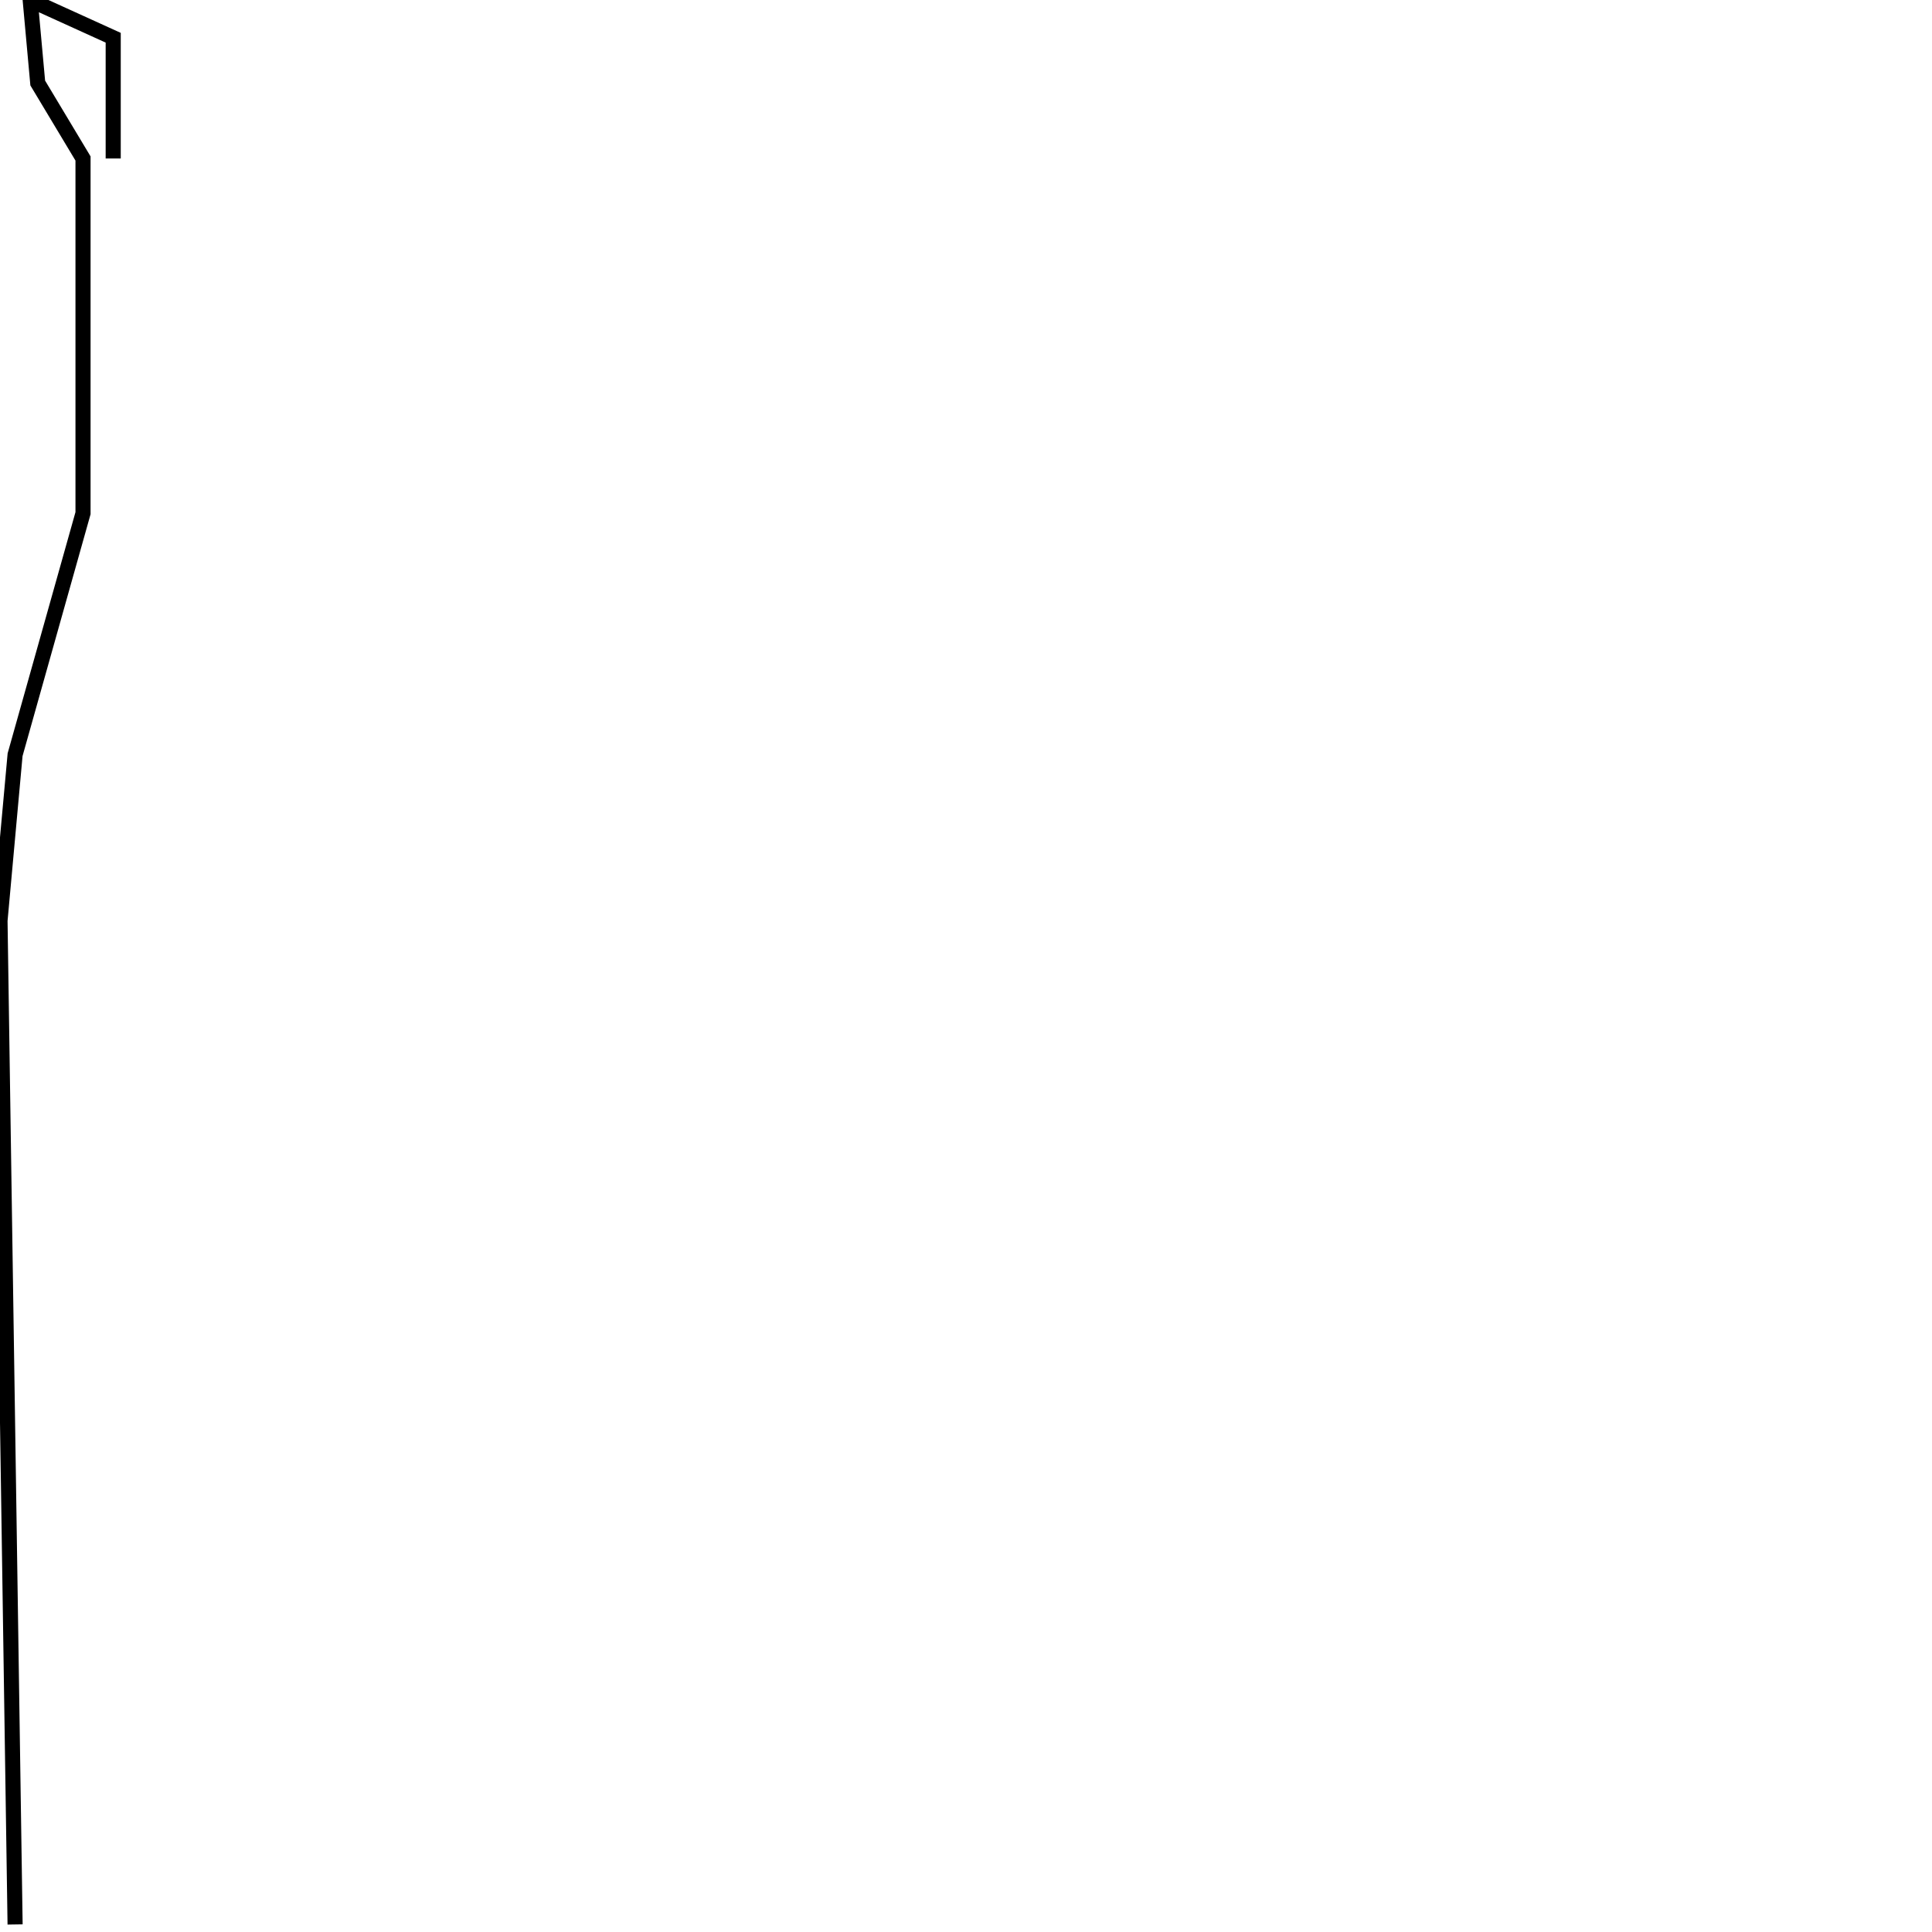
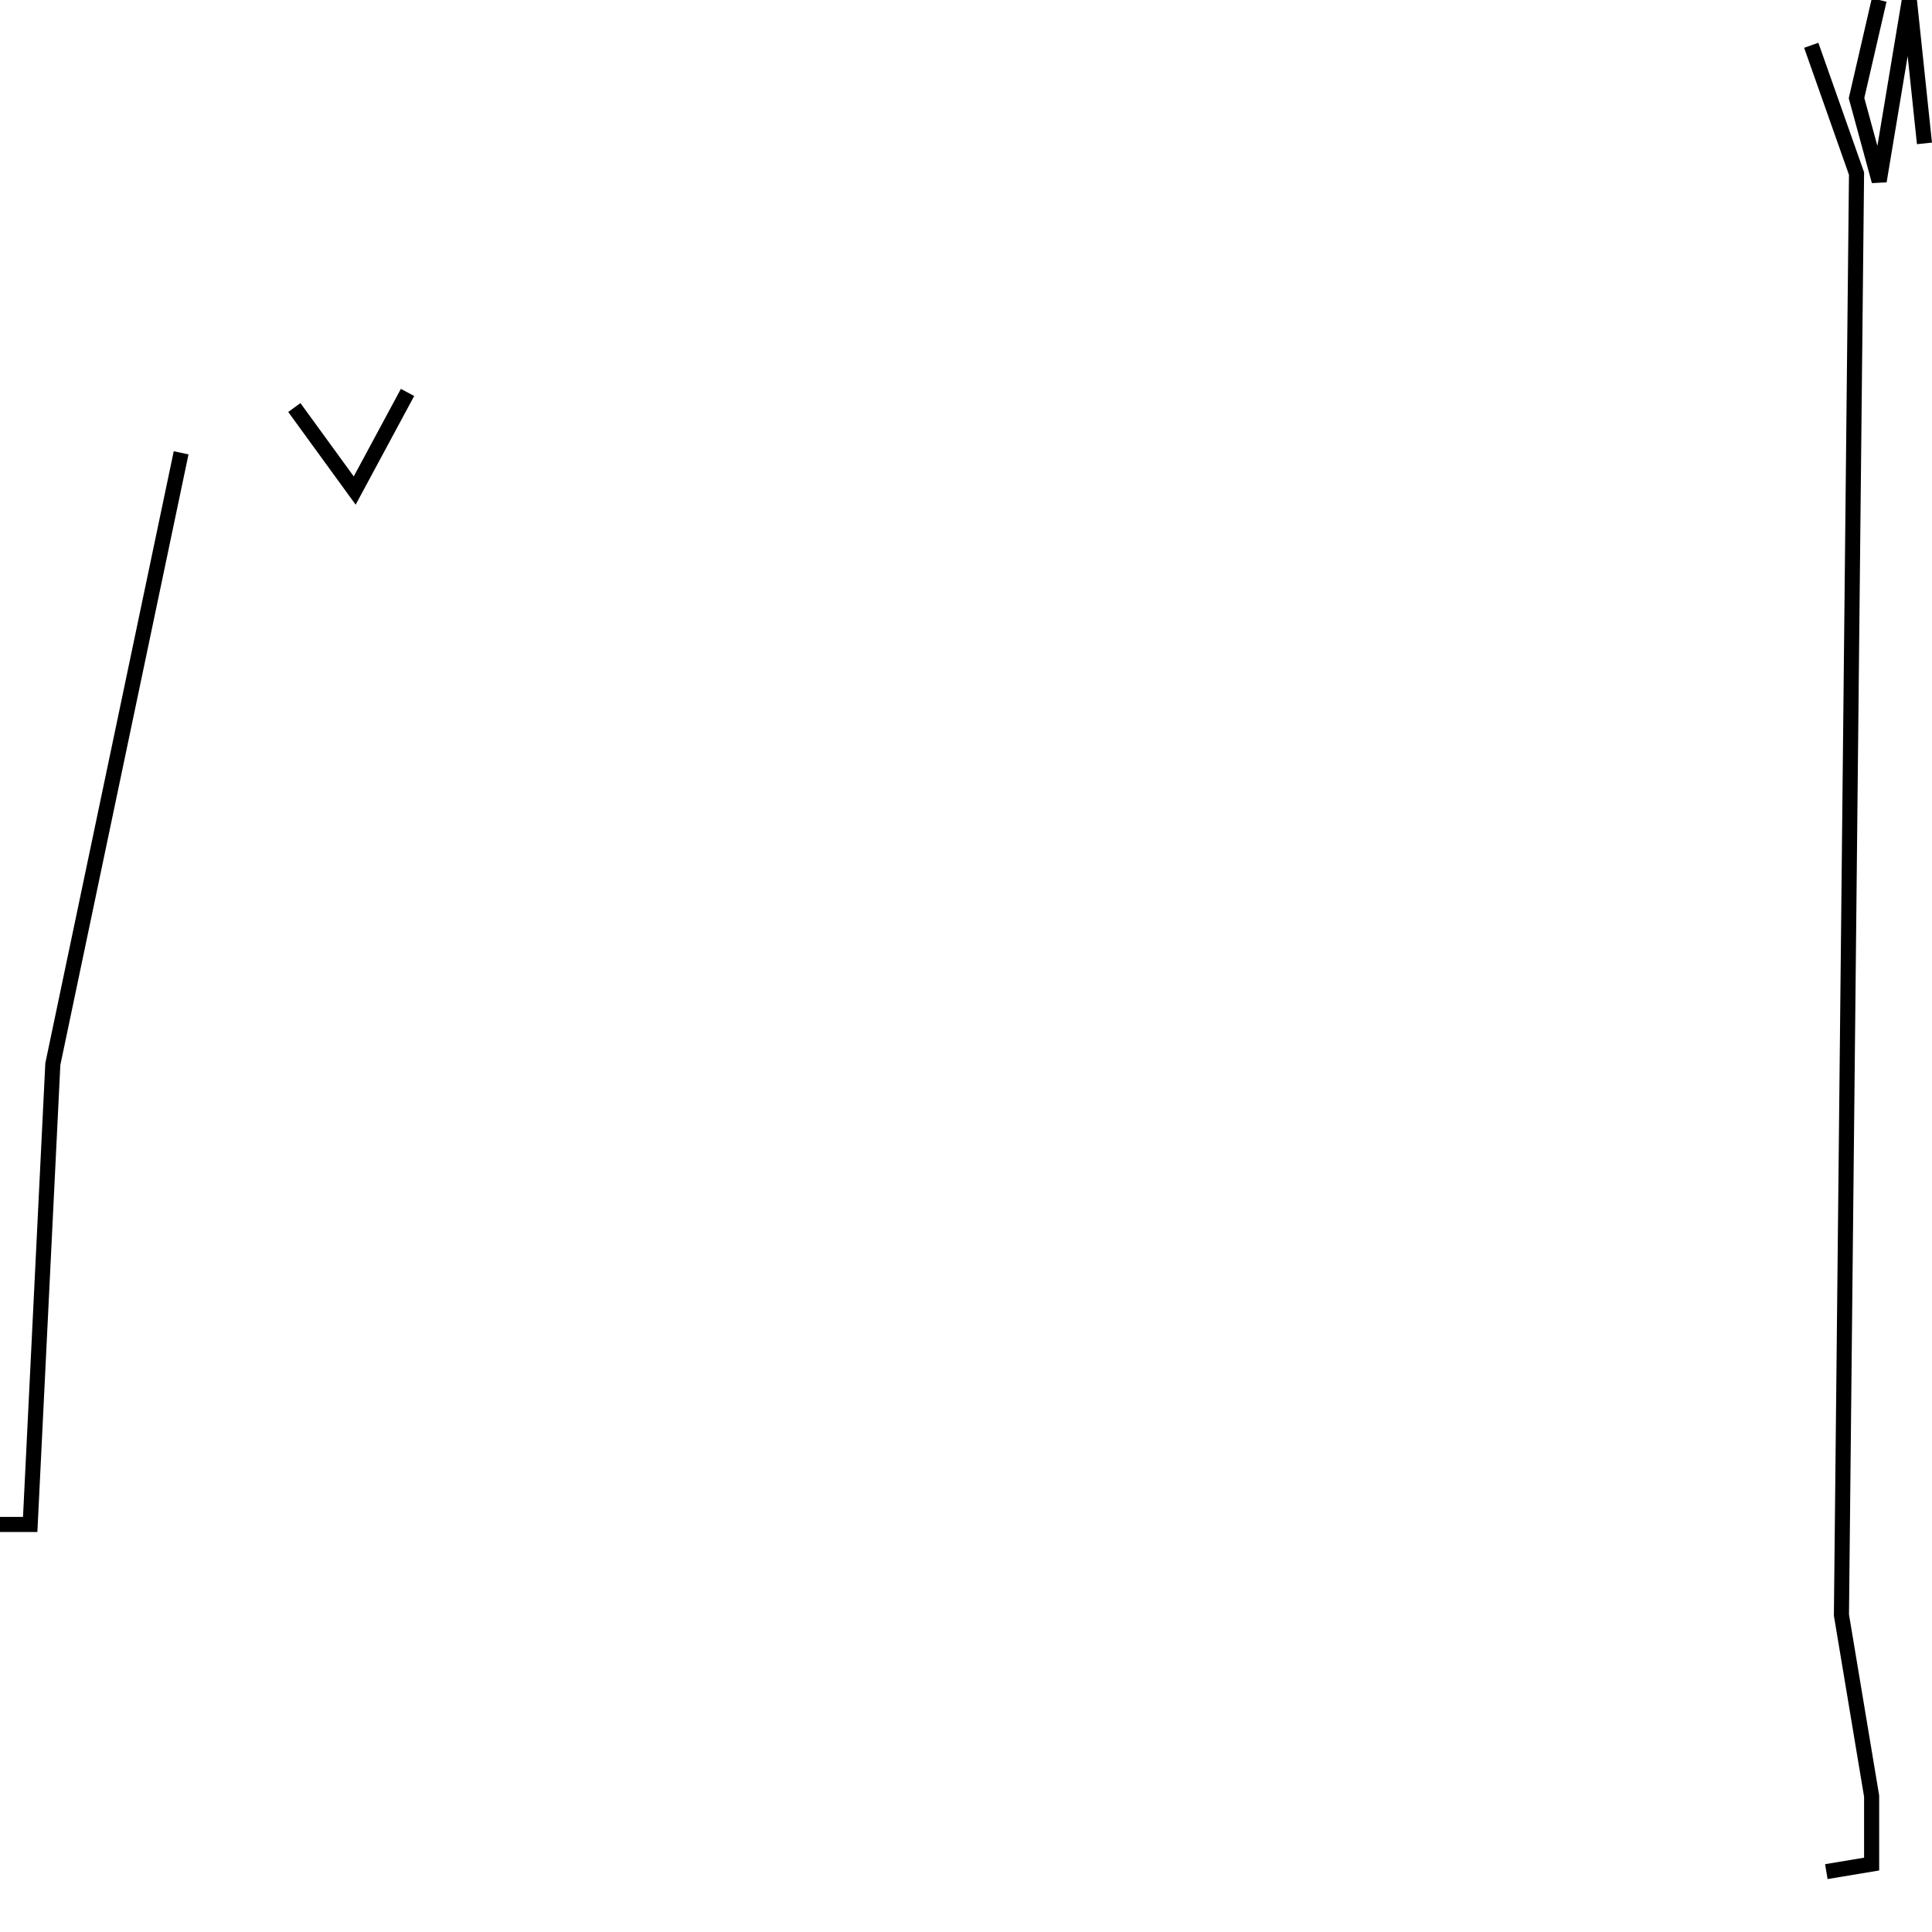
<svg xmlns="http://www.w3.org/2000/svg" baseProfile="full" height="256" version="1.1" width="256">
  <defs />
-   <polyline fill="none" points="2,255 0,122 2,100 11,68 11,21 5,11 4,0 15,5 15,21" stroke="rgb(0%,0%,0%)" stroke-width="2" />
+   <polyline fill="none" points="240,6 246,23 244,214 248,238 248,247 242,248" stroke="rgb(0%,0%,0%)" stroke-width="2" />
+   <polyline fill="none" points="249,0 246,13 249,24 253,0 255,19" stroke="rgb(0%,0%,0%)" stroke-width="2" />
+   <polyline fill="none" points="24,60 7,141 4,202 0,202" stroke="rgb(0%,0%,0%)" stroke-width="2" />
+   <polyline fill="none" points="39,54 47,65 54,52" stroke="rgb(0%,0%,0%)" stroke-width="2" />
</svg>
